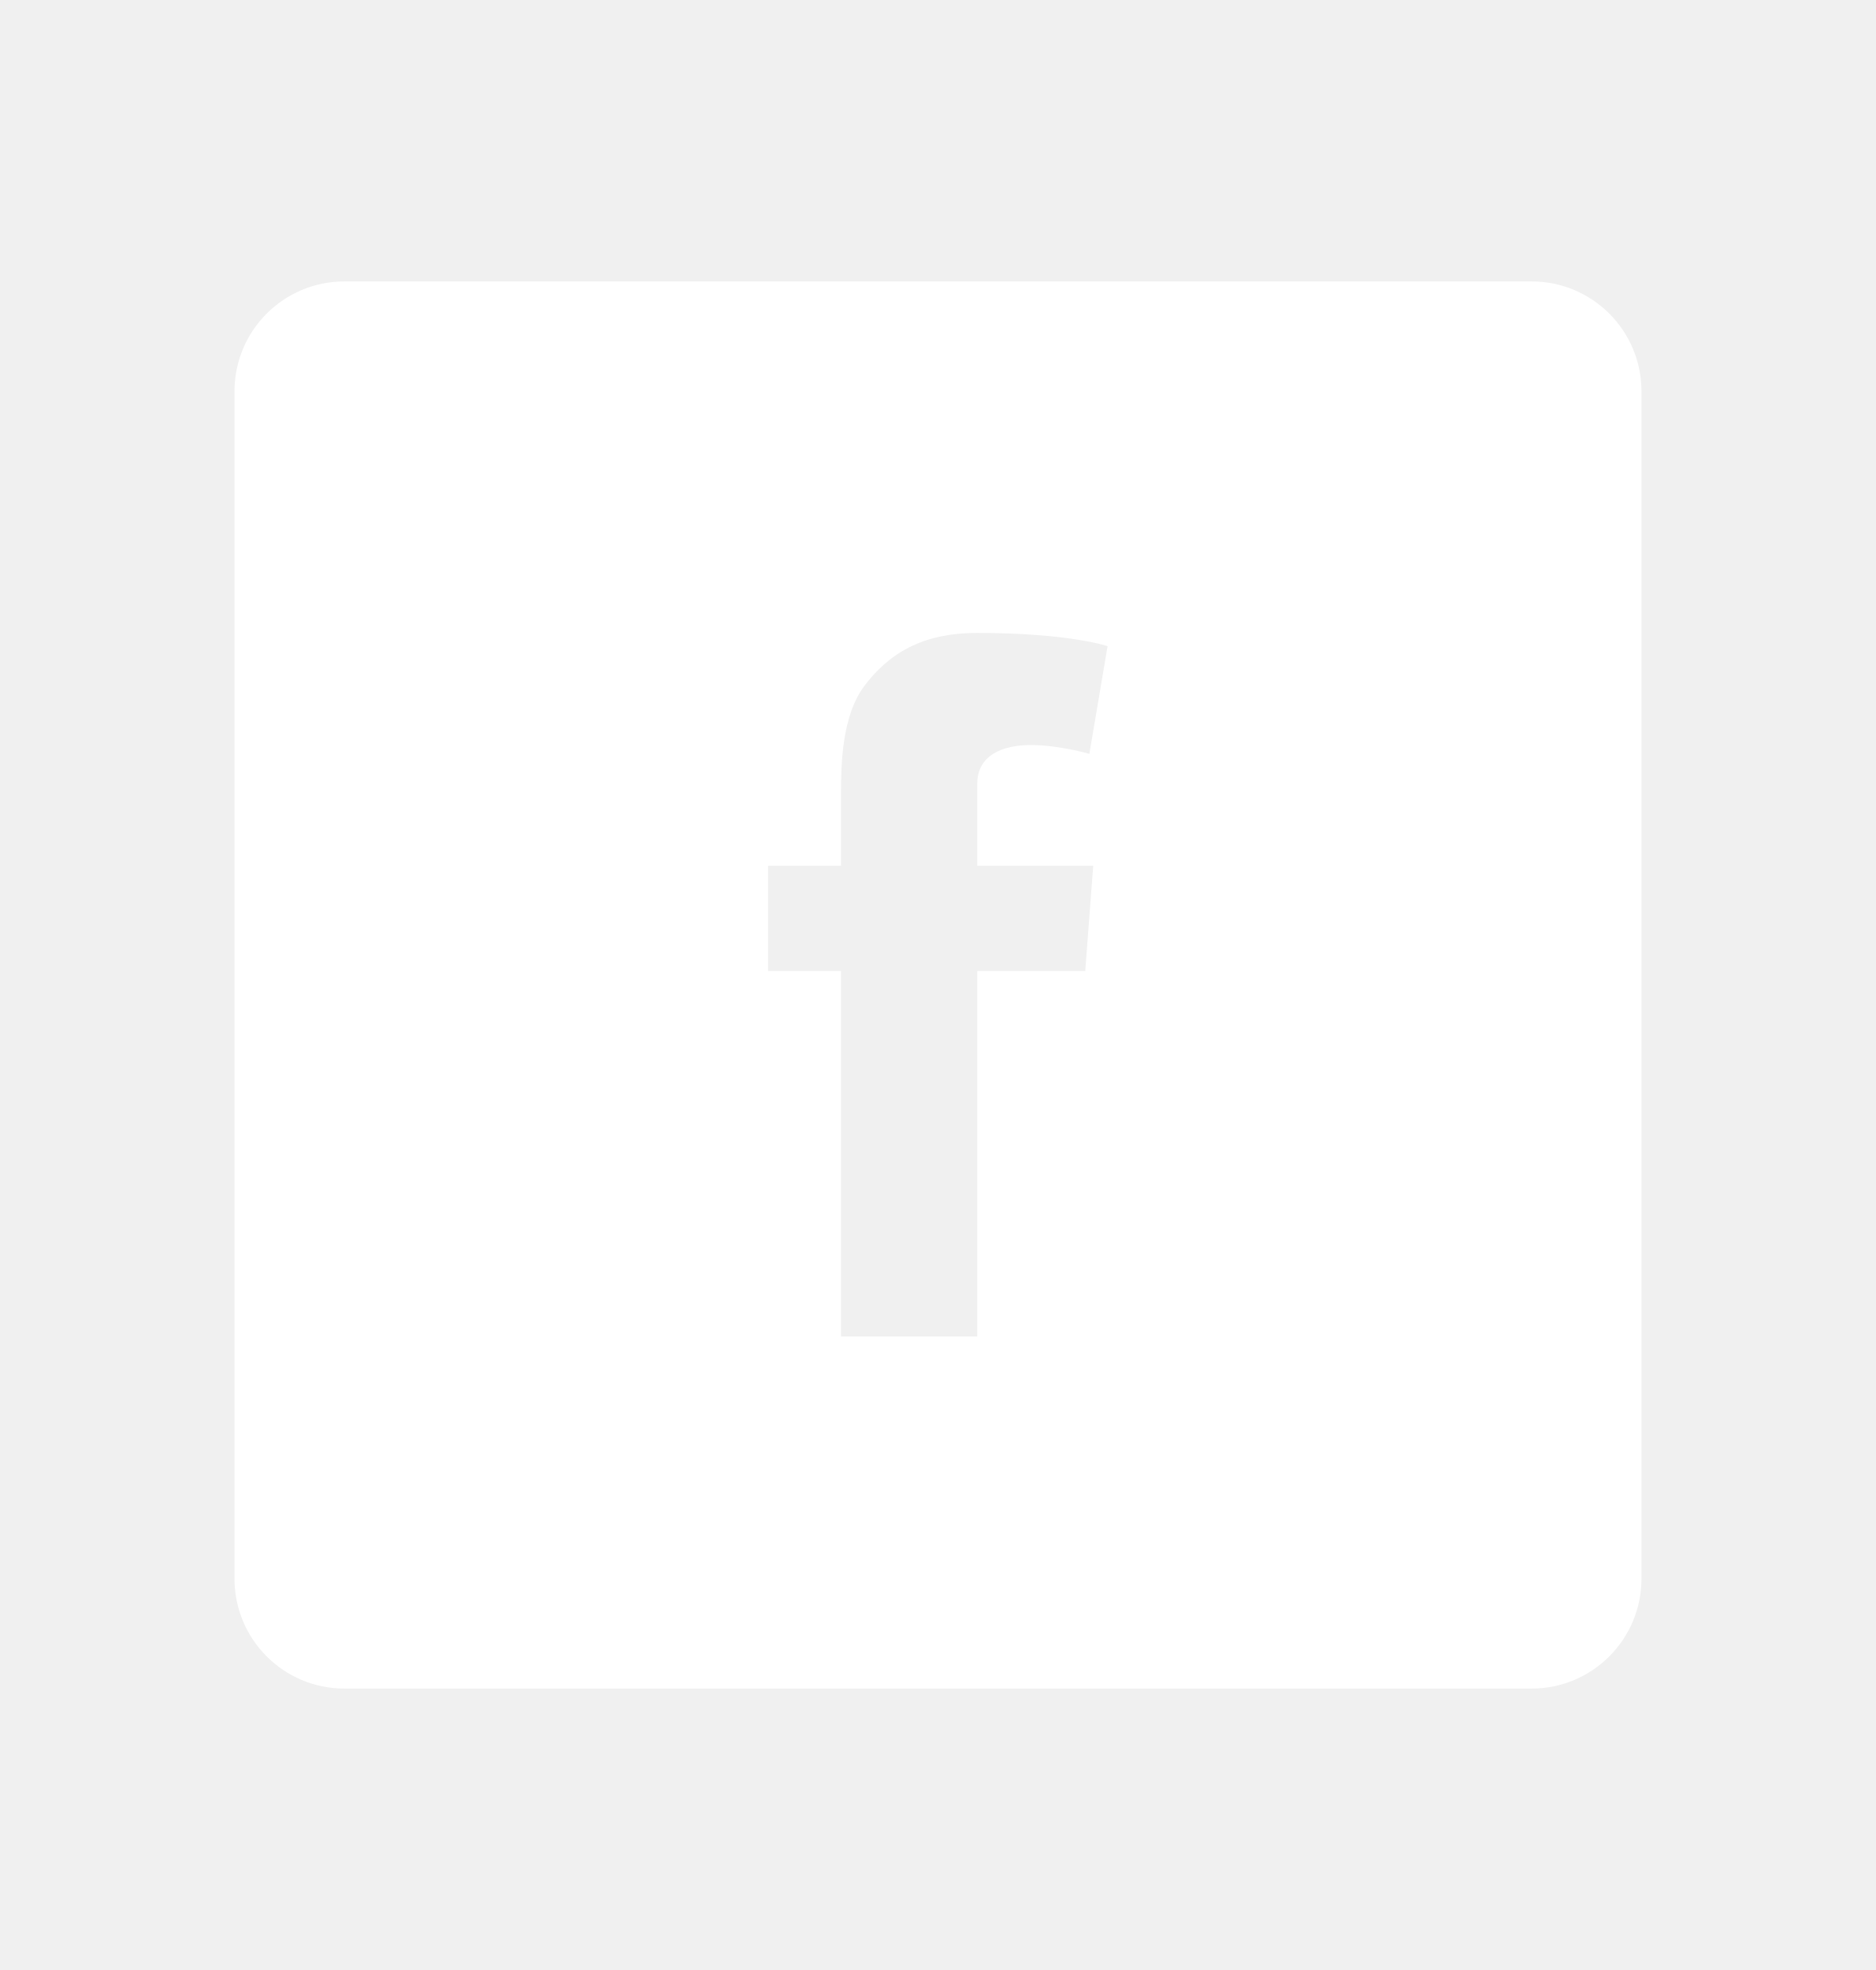
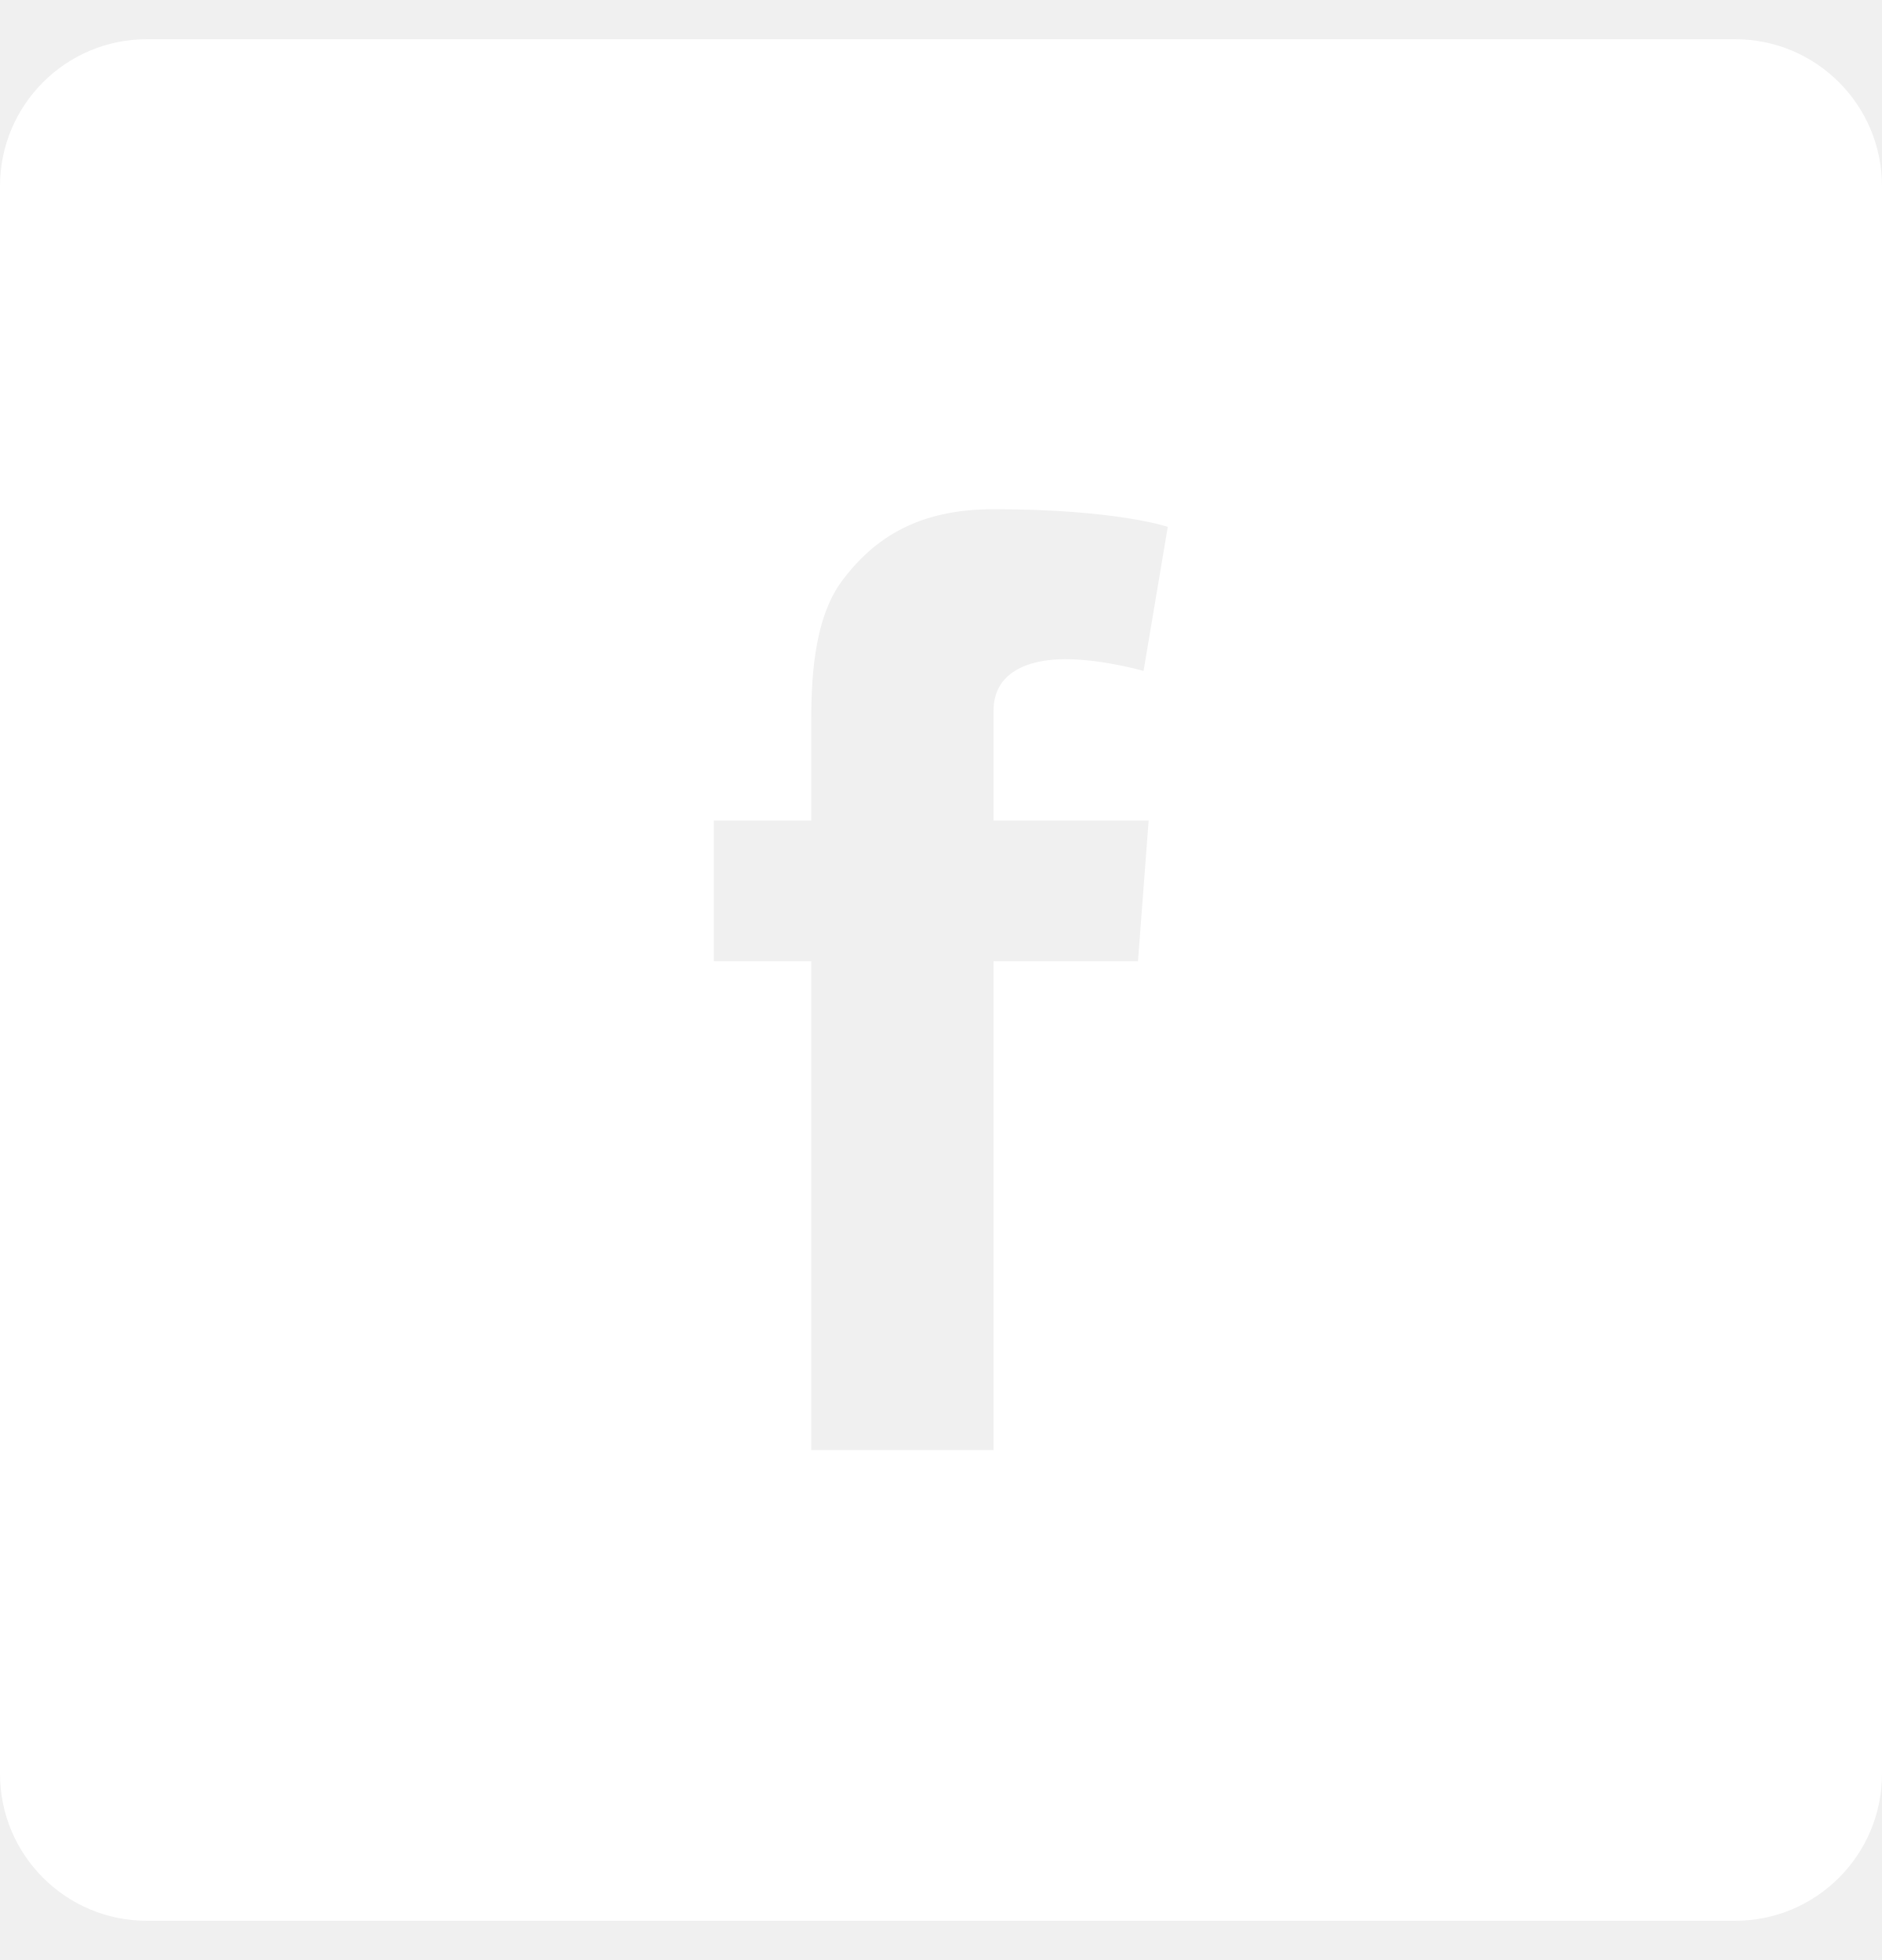
- <svg xmlns="http://www.w3.org/2000/svg" width="20" height="21" viewBox="0 0 20 21" fill="none">
-   <g clip-path="url(#clip0_507_11838)">
-     <path d="M16.328 3H3.672C3.024 3 2.5 3.524 2.5 4.172V16.828C2.5 17.476 3.024 18 3.672 18H16.328C16.976 18 17.5 17.476 17.5 16.828V4.172C17.5 3.524 16.976 3 16.328 3ZM11.655 9.229L11.57 10.351H10.419V14.247H8.966V10.351H8.189V9.229H8.966V8.476C8.966 8.145 8.975 7.632 9.215 7.312C9.47 6.976 9.818 6.747 10.419 6.747C11.398 6.747 11.808 6.888 11.808 6.888L11.614 8.036C11.614 8.036 11.292 7.942 10.99 7.942C10.688 7.942 10.419 8.051 10.419 8.353V9.229H11.655Z" fill="white" />
+ <svg xmlns="http://www.w3.org/2000/svg" width="24" height="25" viewBox="0 0 24 25" fill="none">
+   <g clip-path="url(#clip0_201_2654)">
+     <path d="M22.125 0.5H1.875C0.839 0.5 0 1.339 0 2.375V22.625C0 23.661 0.839 24.5 1.875 24.5H22.125C23.161 24.5 24 23.661 24 22.625V2.375C24 1.339 23.161 0.5 22.125 0.5ZM14.648 10.466L14.512 12.261H12.67V18.495H10.345V12.261H9.103V10.466H10.345V9.261C10.345 8.731 10.359 7.911 10.744 7.4C11.152 6.861 11.709 6.495 12.67 6.495C14.236 6.495 14.892 6.72 14.892 6.72L14.583 8.558C14.583 8.558 14.067 8.408 13.584 8.408C13.102 8.408 12.67 8.581 12.67 9.064V10.466H14.648Z" fill="white" />
  </g>
  <defs>
-     <clipPath id="clip0_507_11838">
-       <rect width="15" height="15" fill="white" transform="translate(2.5 3)" />
+     <clipPath id="clip0_201_2654">
+       <rect width="24" height="24" fill="white" transform="translate(0 0.5)" />
    </clipPath>
  </defs>
</svg>
